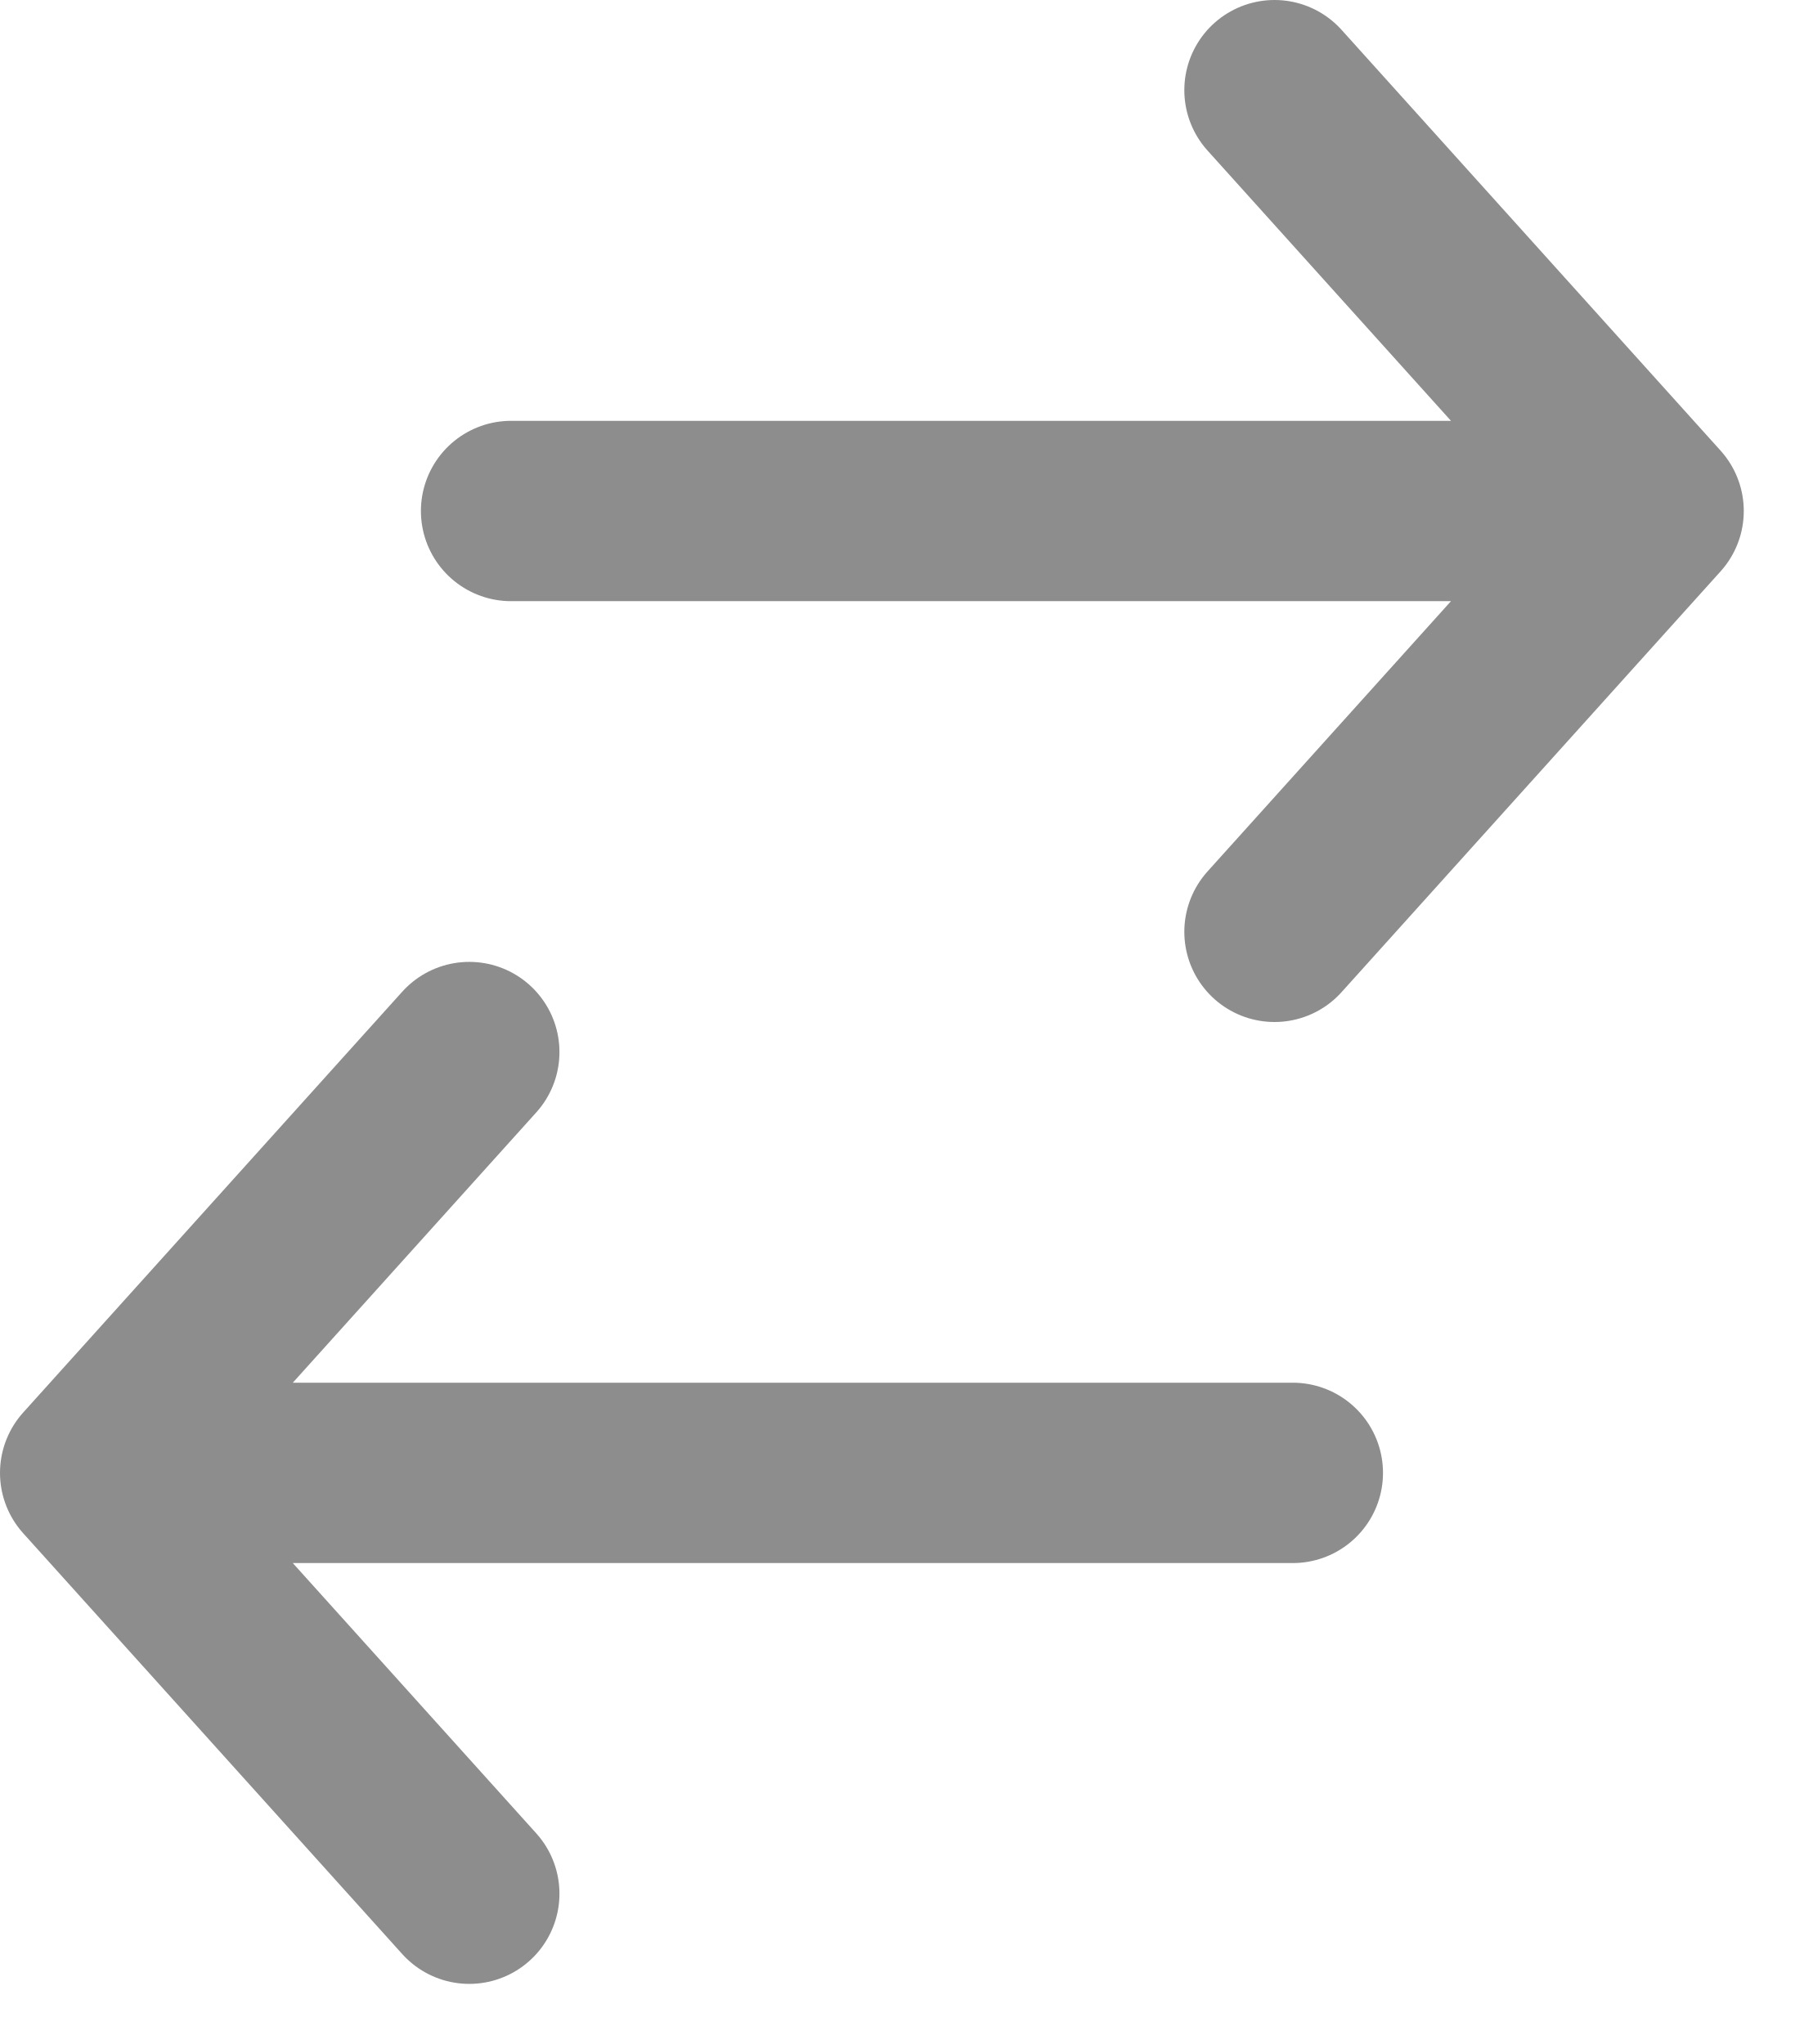
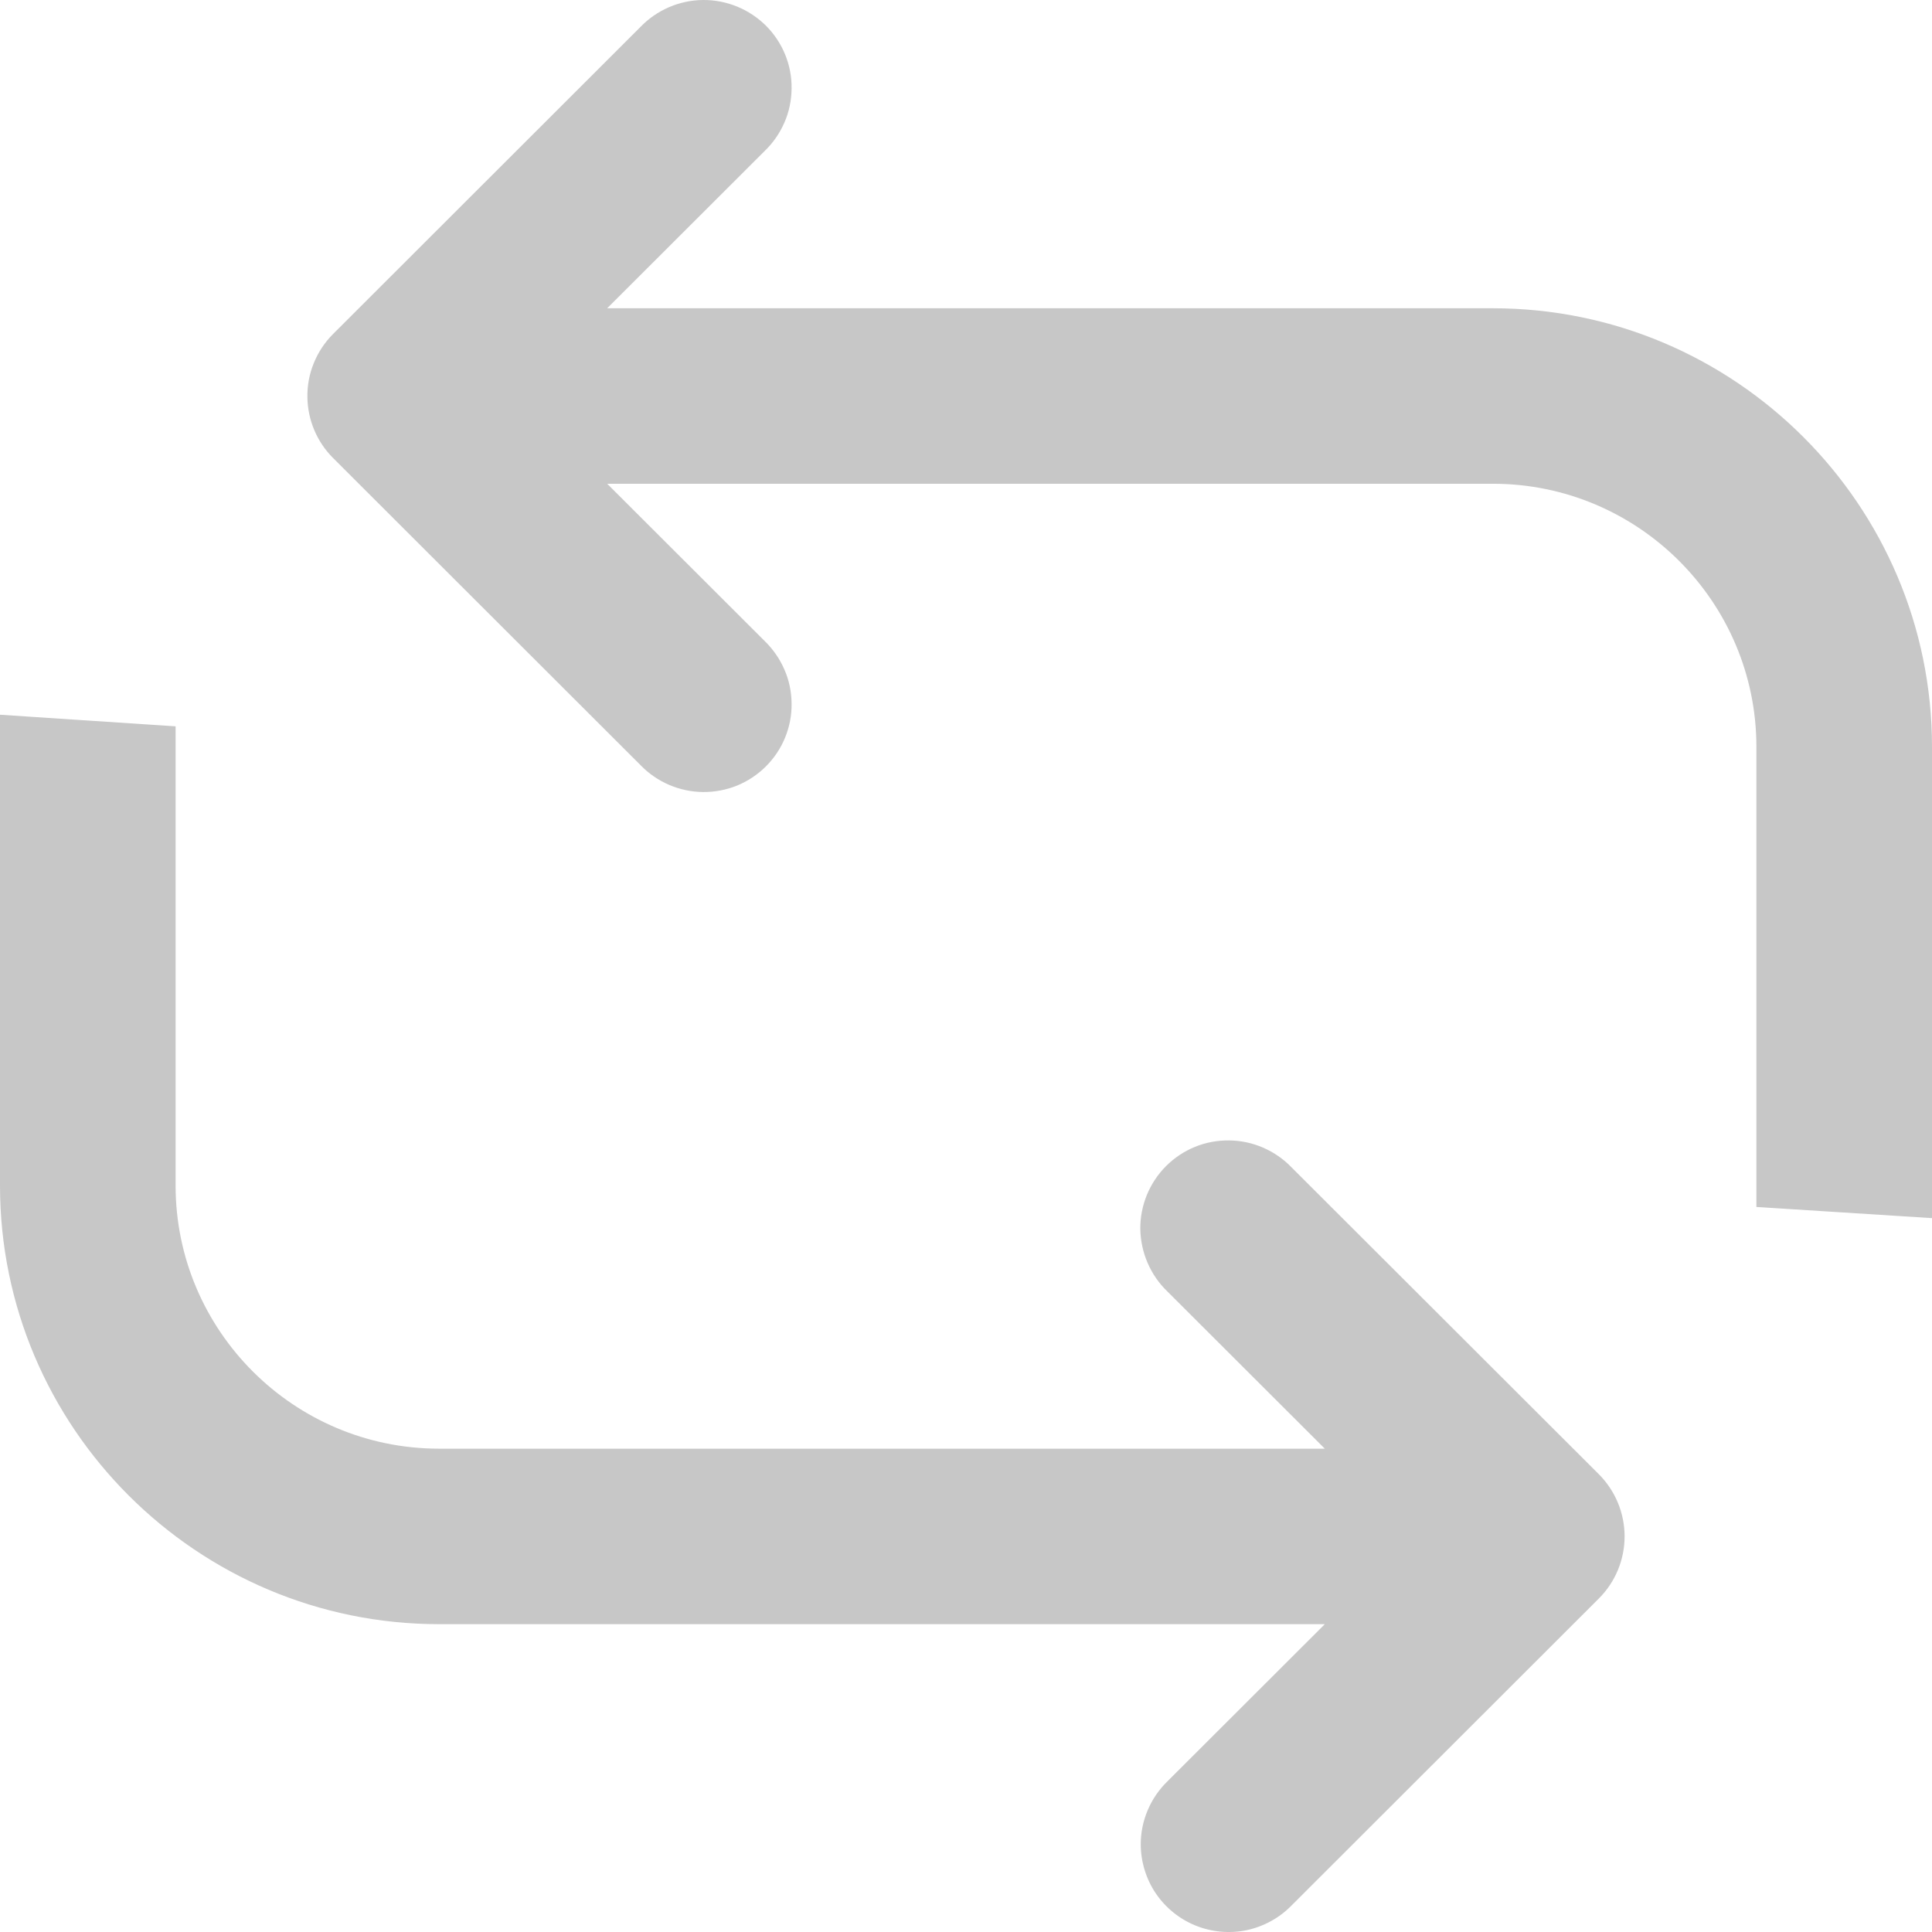
- <svg xmlns="http://www.w3.org/2000/svg" width="15" height="17" viewBox="0 0 15 17" fill="none">
-   <path d="M13.75 4.25L4.25 4.25M13.75 4.25L10.598 7.75M13.75 4.25L10.598 0.75" stroke="#8D8D8D" stroke-width="1.5" stroke-linecap="round" stroke-linejoin="round" />
-   <path d="M0.75 12.25L10.75 12.25M0.75 12.25L3.902 8.75M0.75 12.25L3.902 15.75" stroke="#8D8D8D" stroke-width="1.5" stroke-linecap="round" stroke-linejoin="round" />
+ <svg xmlns="http://www.w3.org/2000/svg" width="18" height="18" viewBox="0 0 18 18" fill="none">
+   <path d="M-3.04003e-07 11.045C-2.0551e-07 13.299 1.835 15.132 4.091 15.132L12.343 15.132L10.876 16.597C10.798 16.673 10.735 16.765 10.693 16.865C10.65 16.966 10.628 17.074 10.628 17.184C10.629 17.346 10.677 17.505 10.768 17.64C10.859 17.774 10.988 17.879 11.139 17.94C11.29 18.001 11.455 18.016 11.615 17.983C11.774 17.949 11.92 17.869 12.033 17.753L14.897 14.892C15.05 14.739 15.136 14.531 15.136 14.314C15.136 14.098 15.05 13.89 14.897 13.736L12.033 10.876C11.958 10.798 11.867 10.735 11.767 10.692C11.668 10.649 11.56 10.626 11.451 10.625C11.342 10.624 11.234 10.644 11.133 10.685C11.033 10.726 10.941 10.787 10.864 10.864C10.787 10.941 10.726 11.033 10.685 11.133C10.644 11.234 10.623 11.342 10.624 11.45C10.626 11.559 10.649 11.667 10.692 11.766C10.735 11.866 10.797 11.956 10.876 12.032L12.343 13.497L4.091 13.497C2.737 13.497 1.636 12.397 1.636 11.045L1.636 6.767L-4.95745e-07 6.659L-3.04003e-07 11.045ZM2.864 3.702C2.867 3.914 2.953 4.117 3.103 4.267L5.967 7.128C6.042 7.206 6.133 7.269 6.233 7.312C6.333 7.355 6.44 7.378 6.549 7.379C6.658 7.38 6.766 7.36 6.867 7.319C6.967 7.278 7.059 7.217 7.136 7.14C7.213 7.063 7.274 6.972 7.315 6.871C7.356 6.77 7.377 6.662 7.375 6.554C7.374 6.445 7.352 6.337 7.308 6.238C7.265 6.138 7.202 6.048 7.124 5.972L5.657 4.507L13.909 4.507C15.263 4.507 16.364 5.607 16.364 6.959L16.364 11.245L18 11.349L18 6.959C18 4.706 16.165 2.872 13.909 2.872L5.657 2.872L7.124 1.407C7.202 1.332 7.265 1.241 7.308 1.142C7.352 1.042 7.374 0.934 7.375 0.826C7.377 0.717 7.356 0.609 7.315 0.508C7.274 0.408 7.213 0.316 7.136 0.239C7.059 0.163 6.967 0.102 6.867 0.061C6.766 0.02 6.658 -0.001 6.549 4.18522e-05C6.44 0.001 6.333 0.024 6.233 0.067C6.133 0.11 6.042 0.173 5.967 0.251L3.103 3.112C3.026 3.189 2.965 3.281 2.924 3.382C2.882 3.484 2.862 3.592 2.864 3.702Z" fill="#C7C7C7" />
</svg>
